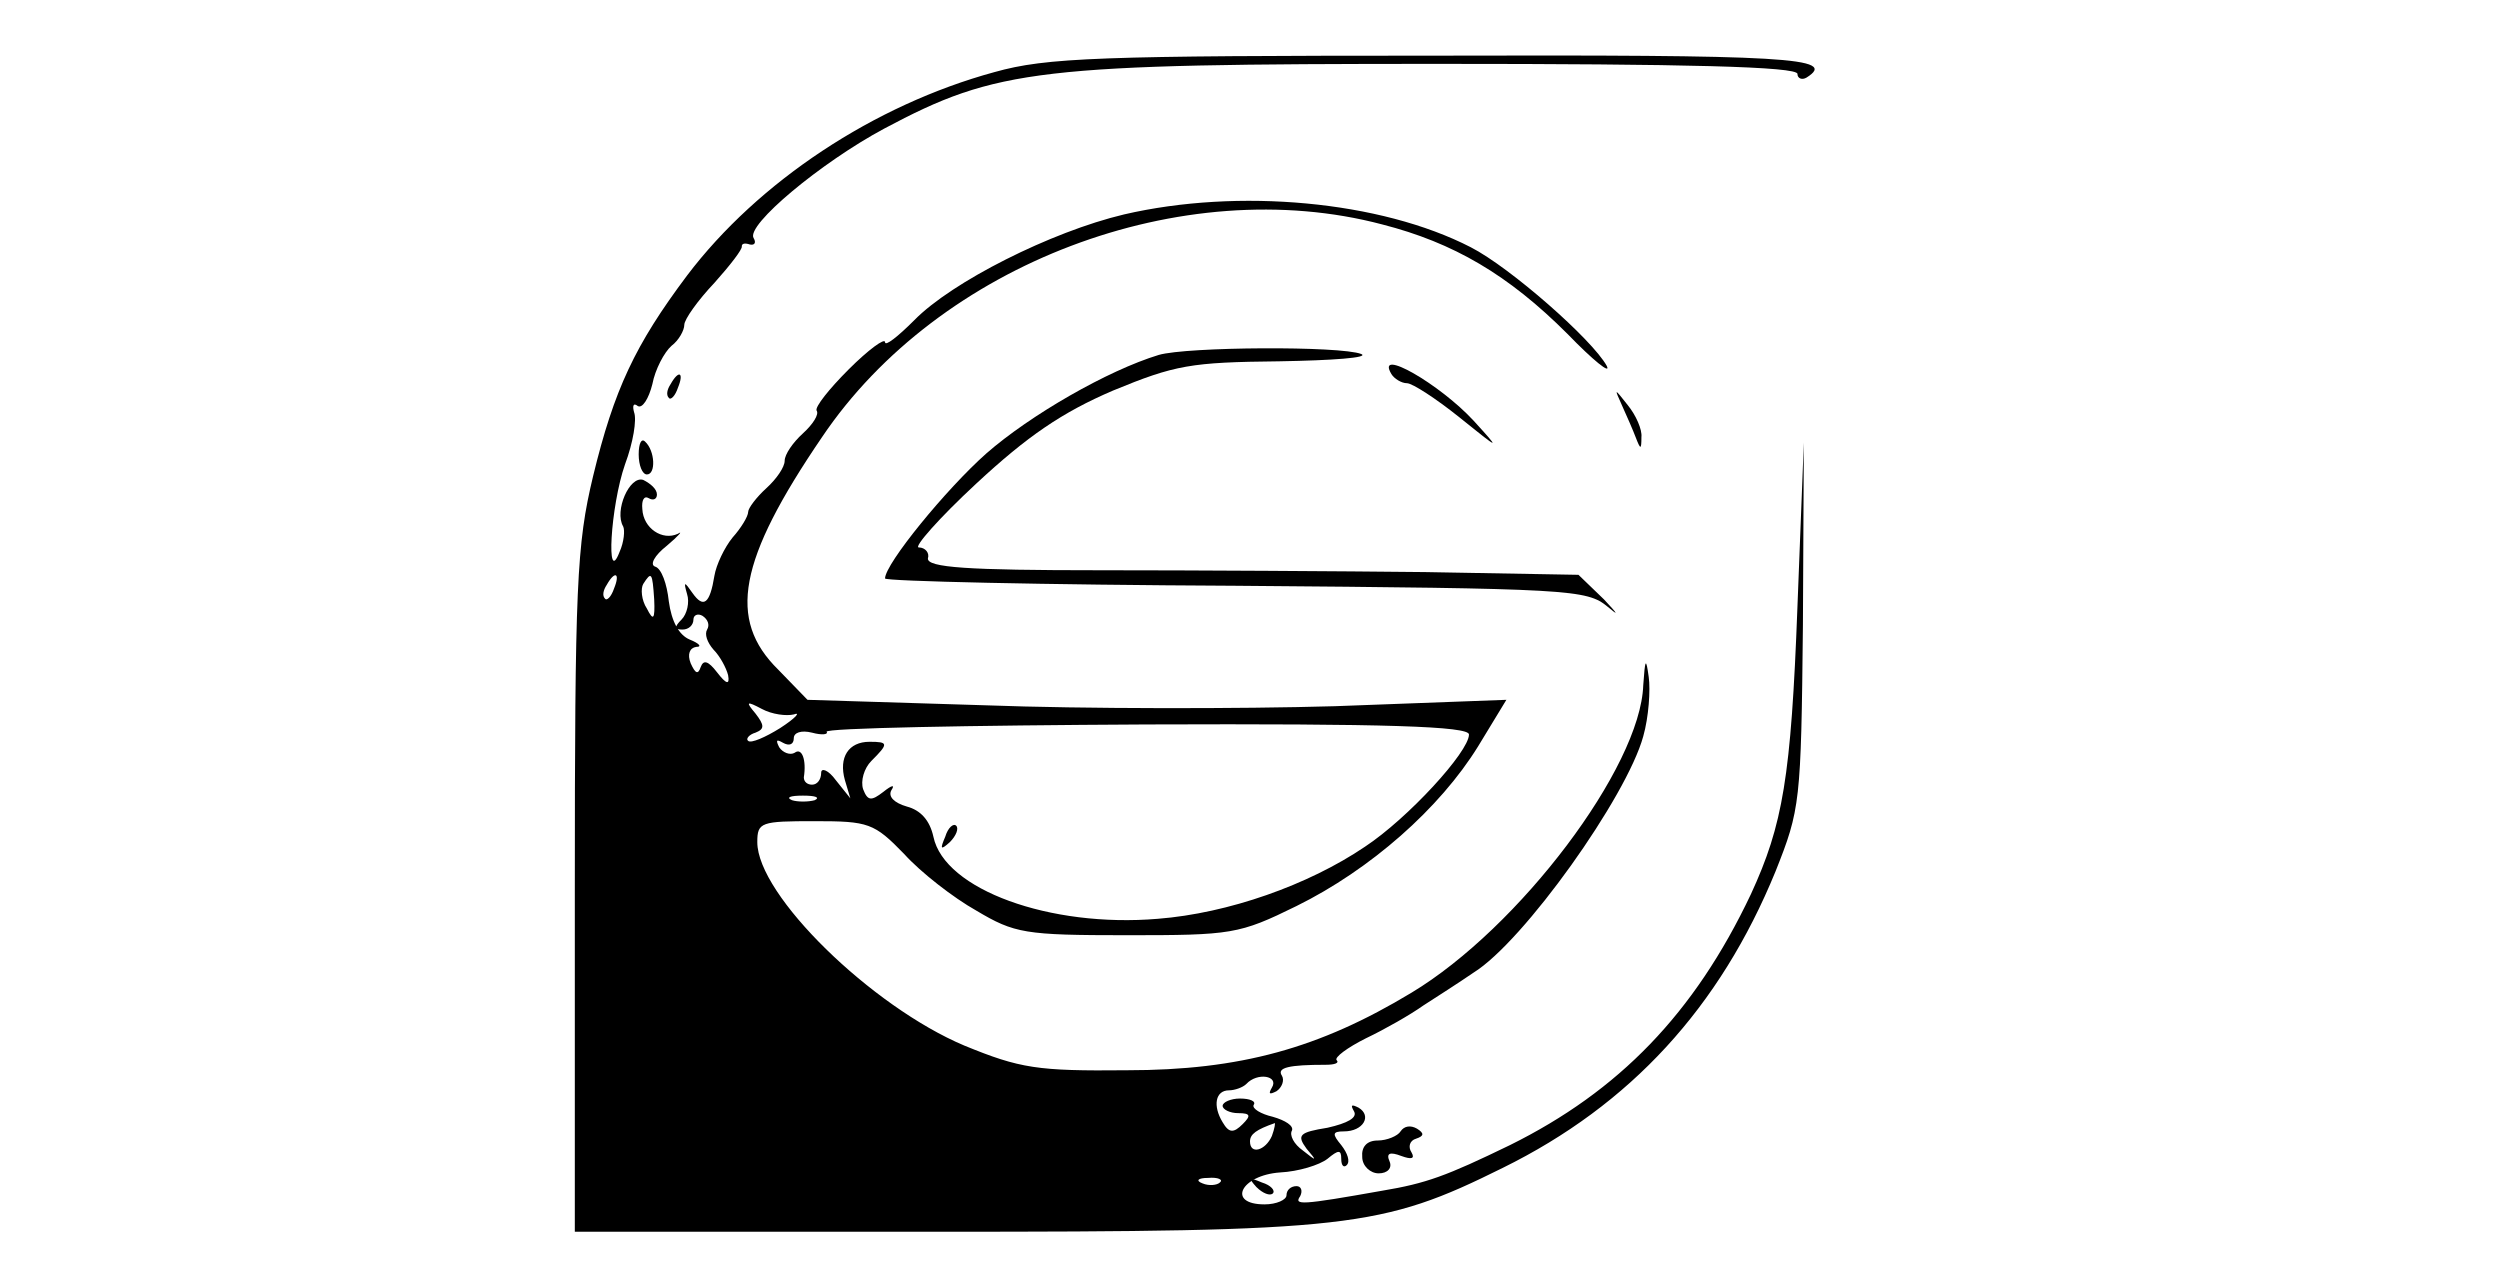
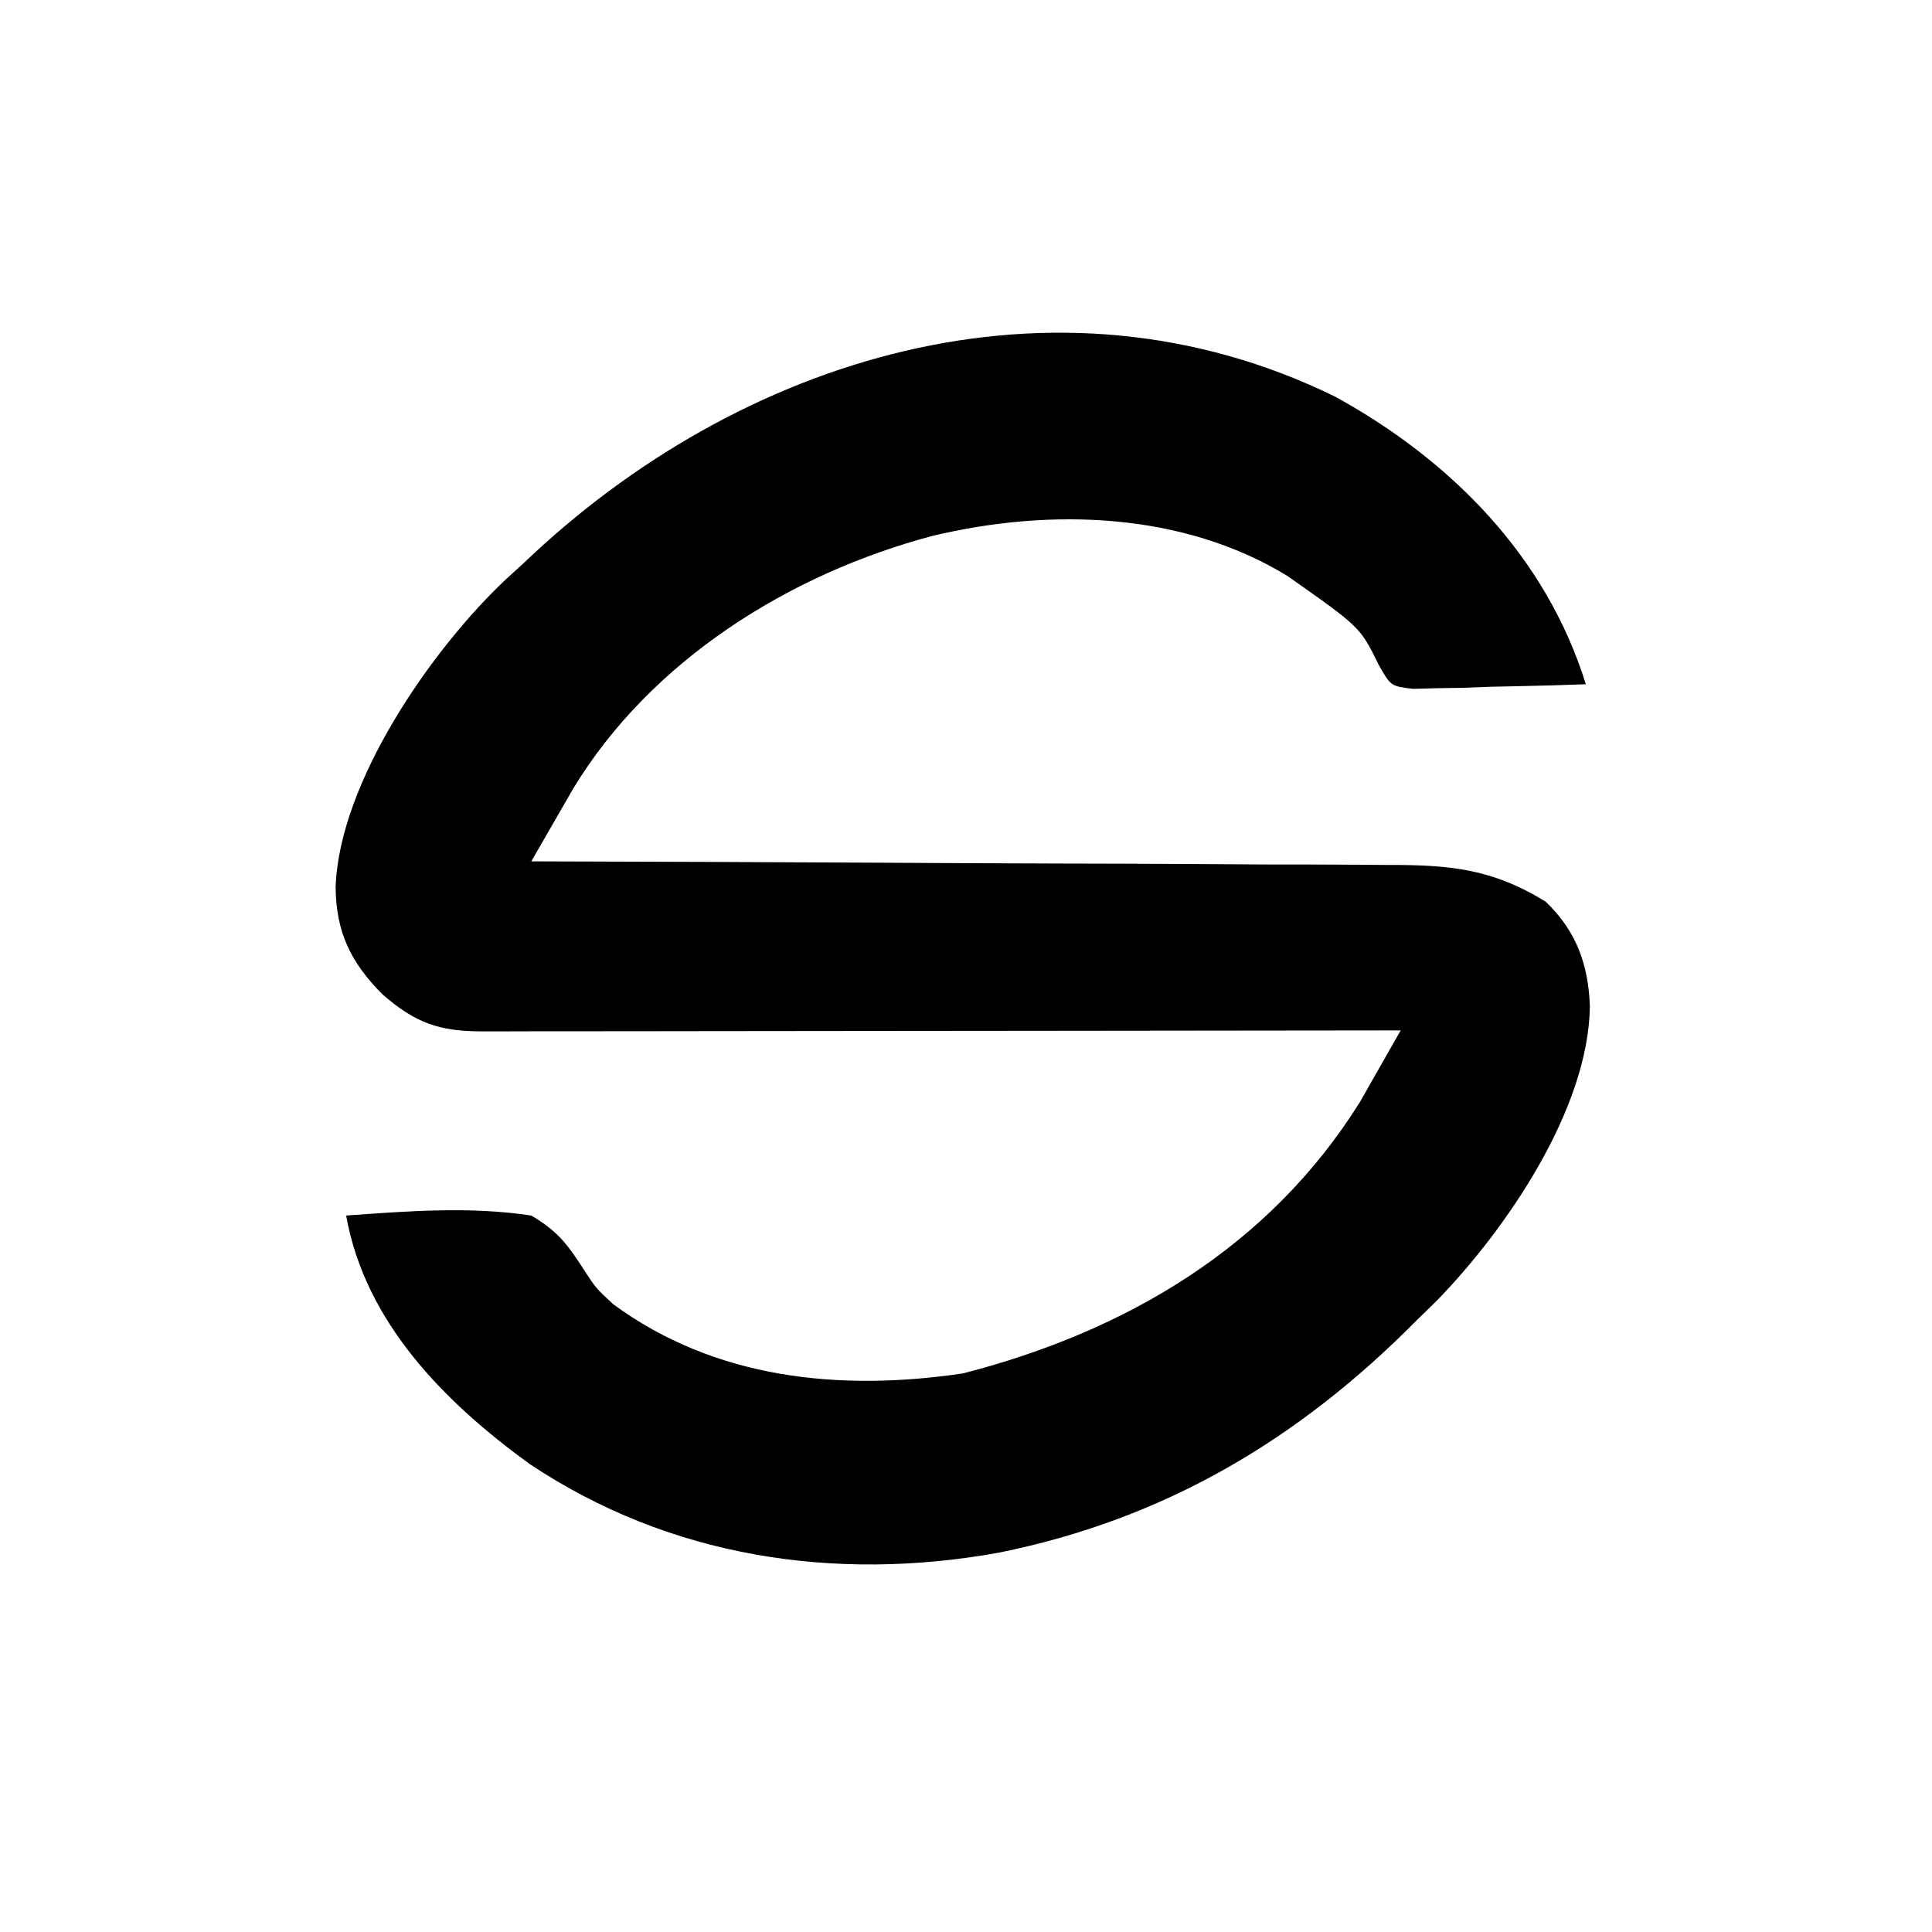
- <svg xmlns="http://www.w3.org/2000/svg" viewBox="0 0 274 140">
-   <g transform="translate(0,140) scale(0.1,-0.1)">
-     <path d="M1090 1321 c-132 -36 -259 -120 -337 -223 -57 -76 -80 -125 -103 -220 -18 -75 -20 -119 -20 -455 l0 -373 398 0 c451 0 486 4 619 70 140 69 238 176 299 325 27 68 28 75 30 270 l1 200 -7 -180 c-7 -187 -16 -239 -51 -315 -62 -131 -145 -216 -264 -275 -70 -34 -92 -42 -140 -50 -90 -16 -97 -16 -90 -6 3 6 1 11 -4 11 -6 0 -11 -4 -11 -10 0 -5 -11 -10 -24 -10 -42 0 -26 32 17 35 20 1 43 8 52 15 12 10 15 10 15 0 0 -8 3 -10 6 -7 4 4 1 13 -6 22 -10 12 -10 15 3 15 21 0 31 17 16 26 -8 4 -9 3 -5 -4 4 -7 -7 -13 -29 -18 -31 -5 -34 -8 -23 -23 12 -14 11 -14 -4 -2 -10 7 -15 17 -12 22 2 5 -7 11 -21 15 -13 3 -23 9 -21 13 3 4 -4 7 -15 7 -10 0 -19 -4 -19 -8 0 -4 8 -8 17 -8 14 0 14 -3 5 -12 -10 -10 -15 -10 -22 2 -11 18 -8 35 7 35 6 0 15 3 19 7 12 13 36 9 28 -4 -4 -7 -3 -8 5 -4 6 4 9 12 6 17 -6 9 8 12 48 12 10 0 15 2 12 5 -3 3 12 14 32 24 21 10 49 26 63 36 14 9 39 25 55 36 55 34 168 193 186 259 6 21 8 51 6 65 -3 22 -4 20 -6 -9 -3 -90 -136 -266 -254 -337 -101 -61 -188 -85 -312 -85 -98 -1 -117 2 -178 27 -102 43 -227 165 -227 223 0 22 4 23 63 23 59 0 65 -2 98 -36 18 -20 54 -48 79 -62 42 -25 53 -27 165 -27 115 0 123 1 186 32 81 40 157 107 199 175 l31 51 -188 -7 c-103 -3 -276 -3 -383 1 l-195 6 -32 33 c-56 55 -44 120 48 255 128 190 395 291 614 233 78 -20 138 -55 203 -120 28 -29 48 -45 43 -35 -16 29 -106 108 -149 130 -99 51 -255 65 -380 36 -80 -19 -189 -74 -230 -116 -18 -18 -32 -29 -32 -24 0 5 -18 -8 -40 -30 -21 -21 -37 -41 -35 -45 3 -4 -4 -15 -15 -25 -11 -10 -20 -23 -20 -30 0 -7 -9 -20 -20 -30 -11 -10 -20 -22 -20 -26 0 -5 -8 -18 -17 -28 -9 -11 -18 -30 -20 -42 -5 -31 -12 -36 -24 -19 -9 13 -10 13 -6 -1 3 -9 0 -22 -6 -28 -8 -8 -8 -11 1 -11 7 0 12 5 12 11 0 5 5 7 10 4 6 -4 8 -10 5 -15 -3 -5 0 -14 7 -22 7 -7 14 -20 16 -28 2 -11 -2 -10 -12 3 -10 13 -15 14 -18 6 -3 -9 -6 -7 -11 4 -4 10 -1 17 6 18 7 0 3 4 -7 8 -12 5 -20 20 -23 42 -2 19 -8 36 -15 38 -6 2 -1 12 13 23 13 11 18 17 12 13 -17 -8 -38 6 -39 27 -1 10 2 15 7 12 5 -3 9 -1 9 4 0 6 -7 12 -15 16 -15 5 -32 -34 -22 -51 2 -4 1 -17 -4 -28 -15 -39 -10 50 6 96 9 24 13 49 10 57 -2 7 -1 11 4 7 5 -3 12 8 16 24 3 16 13 35 21 42 8 6 14 17 14 23 0 6 15 27 33 46 17 19 31 37 30 40 0 3 3 4 9 2 5 -1 7 2 4 7 -9 14 74 83 143 120 124 66 169 71 608 71 270 0 393 -3 393 -11 0 -5 5 -7 10 -4 35 22 -21 25 -407 24 -368 0 -426 -2 -483 -18z m-417 -566 c-3 -9 -8 -14 -10 -11 -3 3 -2 9 2 15 9 16 15 13 8 -4z m44 -12 c1 -22 -1 -24 -8 -10 -6 9 -7 22 -4 27 9 14 10 13 12 -17z m153 -126 c8 3 2 -4 -15 -15 -16 -10 -32 -17 -35 -14 -3 2 1 7 8 9 10 4 10 8 0 21 -11 13 -10 14 7 5 11 -6 27 -8 35 -6z m740 -22 c0 -19 -67 -92 -114 -123 -62 -42 -150 -73 -227 -79 -118 -10 -234 32 -246 90 -4 18 -14 29 -29 33 -14 4 -21 11 -17 18 4 6 1 6 -9 -2 -13 -10 -17 -10 -22 3 -3 9 1 23 9 31 19 19 19 21 -2 21 -23 0 -34 -17 -27 -42 l6 -20 -16 20 c-8 11 -16 14 -16 8 0 -7 -4 -13 -10 -13 -5 0 -9 3 -9 8 3 19 -2 33 -10 27 -5 -3 -13 0 -17 6 -4 8 -3 9 4 5 7 -4 12 -2 12 5 0 6 8 9 20 6 11 -3 18 -2 16 1 -2 4 155 7 350 8 264 1 354 -2 354 -11z m-717 -72 c-7 -2 -19 -2 -25 0 -7 3 -2 5 12 5 14 0 19 -2 13 -5z m501 -368 c-7 -16 -24 -21 -24 -6 0 8 7 13 27 20 1 1 0 -6 -3 -14z m-57 -51 c-3 -3 -12 -4 -19 -1 -8 3 -5 6 6 6 11 1 17 -2 13 -5z" />
-     <path d="M1036 483 c-6 -14 -5 -15 5 -6 7 7 10 15 7 18 -3 3 -9 -2 -12 -12z" />
-     <path d="M1270 1011 c-56 -17 -141 -66 -189 -108 -44 -39 -111 -121 -111 -137 0 -3 173 -7 384 -8 368 -3 385 -4 408 -23 13 -11 11 -8 -4 8 l-28 27 -168 3 c-92 1 -252 2 -357 2 -145 0 -189 3 -188 13 2 6 -3 12 -10 12 -6 0 22 32 63 70 56 52 94 78 150 102 68 28 85 31 182 32 59 1 99 4 90 8 -23 9 -191 8 -222 -1z" />
-     <path d="M1525 990 c3 -5 11 -10 17 -10 6 0 32 -17 57 -37 46 -37 46 -37 16 -4 -37 40 -108 81 -90 51z" />
-     <path d="M735 979 c-4 -6 -5 -12 -2 -15 2 -3 7 2 10 11 7 17 1 20 -8 4z" />
-     <path d="M1778 955 c5 -11 12 -27 15 -35 5 -13 6 -13 6 1 1 8 -6 24 -15 35 -15 19 -15 19 -6 -1z" />
-     <path d="M700 902 c0 -12 4 -22 9 -22 10 0 9 26 -2 36 -4 4 -7 -2 -7 -14z" />
-     <path d="M1535 160 c-3 -5 -15 -10 -25 -10 -12 0 -18 -7 -17 -18 0 -10 9 -18 18 -18 10 0 15 6 12 13 -4 9 0 11 13 6 11 -4 15 -3 11 4 -4 6 -2 13 5 15 9 3 9 6 1 11 -7 4 -14 3 -18 -3z" />
-     <path d="M1377 99 c7 -7 15 -10 18 -7 3 3 -2 9 -12 12 -14 6 -15 5 -6 -5z" />
+ <svg xmlns="http://www.w3.org/2000/svg" viewBox="0 0 240 240">
+   <g>
+     <path d="M65 70 C64.29 70.65 63.58 71.29 62.85 71.96 C53.65 80.61 42.12 97.17 41.69 110.25 C41.77 115.85 43.57 119.55 47.5 123.51 C51.57 127.07 54.58 128.13 59.88 128.12 C61.39 128.12 61.39 128.12 62.93 128.12 C64.03 128.12 65.13 128.12 66.26 128.11 C67.43 128.11 68.59 128.11 69.78 128.11 C73.63 128.11 77.48 128.11 81.32 128.1 C83.99 128.1 86.65 128.09 89.32 128.09 C95.62 128.09 101.92 128.08 108.22 128.07 C115.39 128.06 122.56 128.06 129.74 128.05 C144.49 128.04 159.25 128.02 174 128 C172.93 129.89 171.85 131.78 170.77 133.67 C170.17 134.72 169.58 135.78 168.96 136.86 C157.65 154.98 139.82 165.41 119.62 170.61 C104.34 172.87 88.87 171.33 76.18 162.02 C74 160 74 160 72.42 157.55 C70.43 154.47 69.19 152.89 66 151 C58.42 149.84 50.62 150.45 43 151 C45.36 164.3 55.29 174.24 65.79 181.86 C83.16 193.45 103.65 196.56 124.06 192.88 C144.67 188.73 161.33 178.83 176 164 C177.23 162.8 177.23 162.8 178.49 161.57 C187.06 152.76 197.33 137.84 197.5 125 C197.31 119.79 195.81 115.64 192 112 C185.31 107.89 180.02 107.42 172.26 107.45 C171.11 107.44 169.96 107.43 168.77 107.42 C164.98 107.39 161.19 107.39 157.41 107.39 C154.77 107.38 152.14 107.36 149.5 107.34 C143.29 107.3 137.08 107.28 130.87 107.27 C123.79 107.25 116.72 107.21 109.64 107.17 C95.09 107.09 80.55 107.04 66 107 C67.11 105.07 68.22 103.15 69.33 101.22 C69.95 100.15 70.56 99.08 71.2 97.97 C80.85 82.04 98.09 71.26 115.88 66.56 C130.43 63.09 146.91 63.58 159.93 71.55 C168.98 77.91 168.98 77.91 171.26 82.58 C172.77 85.24 172.77 85.24 175.54 85.57 C176.53 85.54 177.52 85.52 178.54 85.49 C179.62 85.47 180.69 85.46 181.79 85.44 C182.91 85.4 184.03 85.36 185.19 85.31 C186.32 85.29 187.45 85.27 188.62 85.24 C191.41 85.19 194.21 85.1 197 85 C192.06 69.11 180.24 57.18 165.87 49.28 C130.98 32.17 91.81 44.33 65 70 Z" />
  </g>
</svg>
